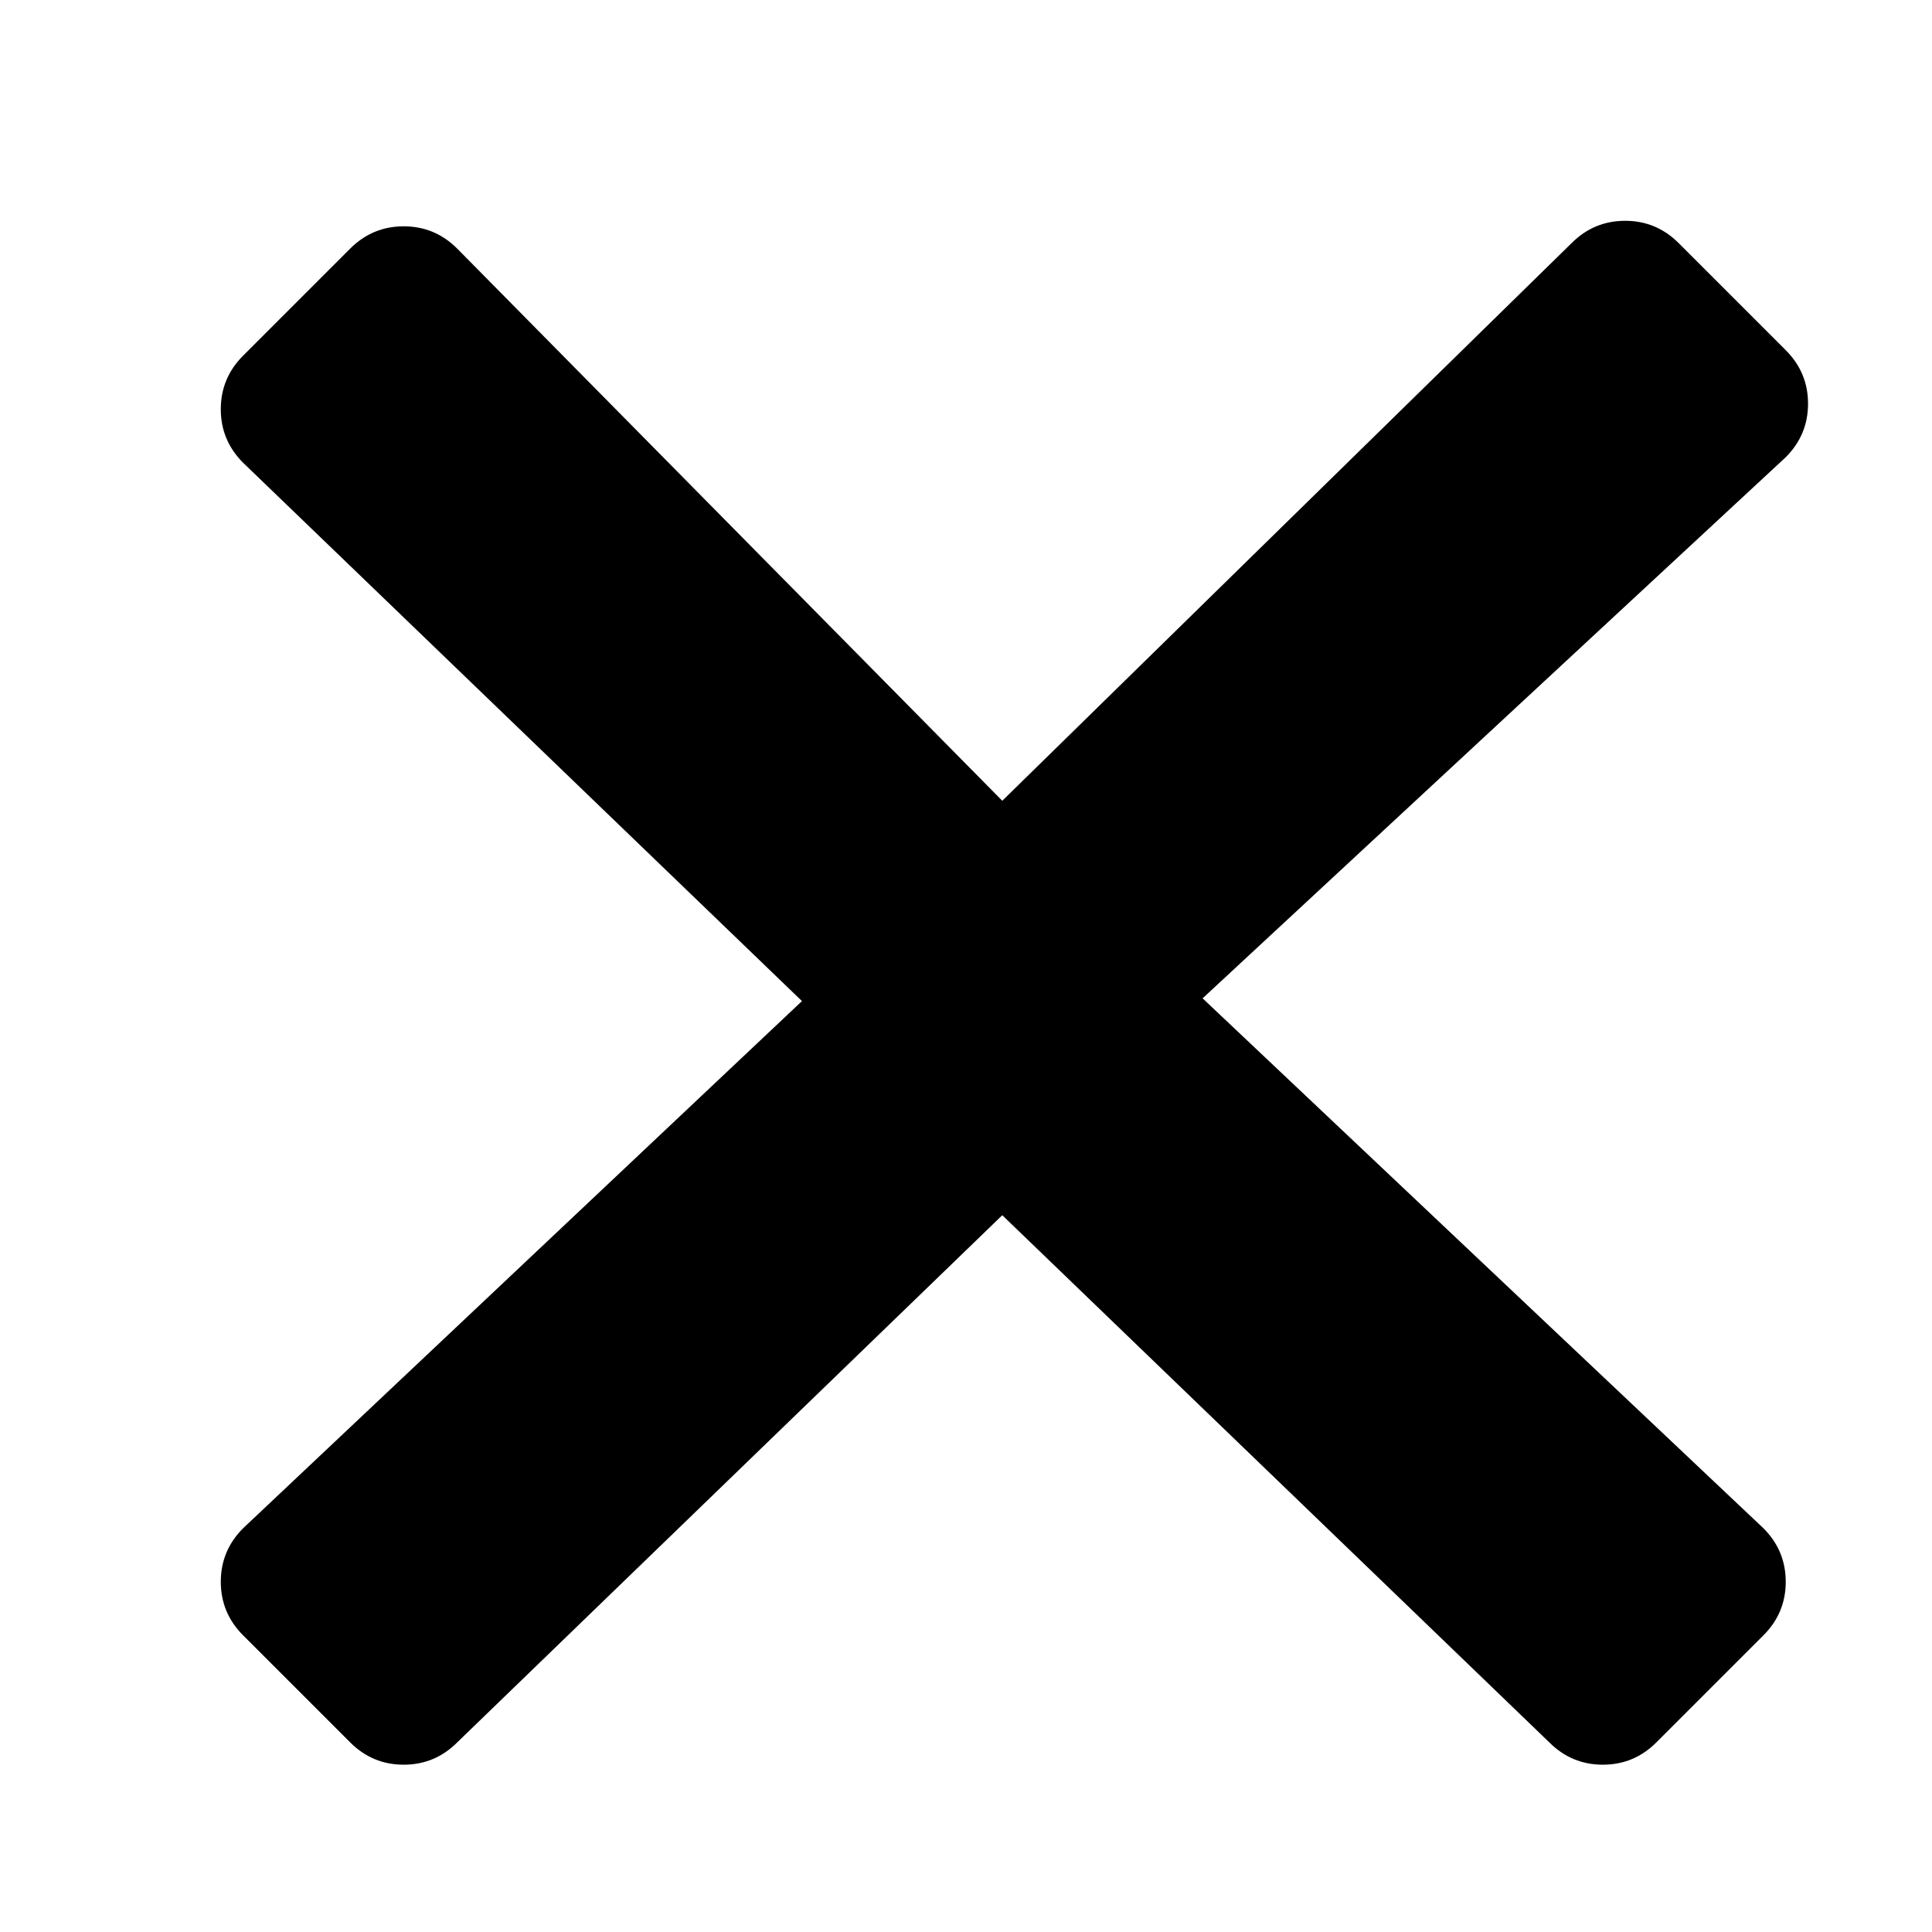
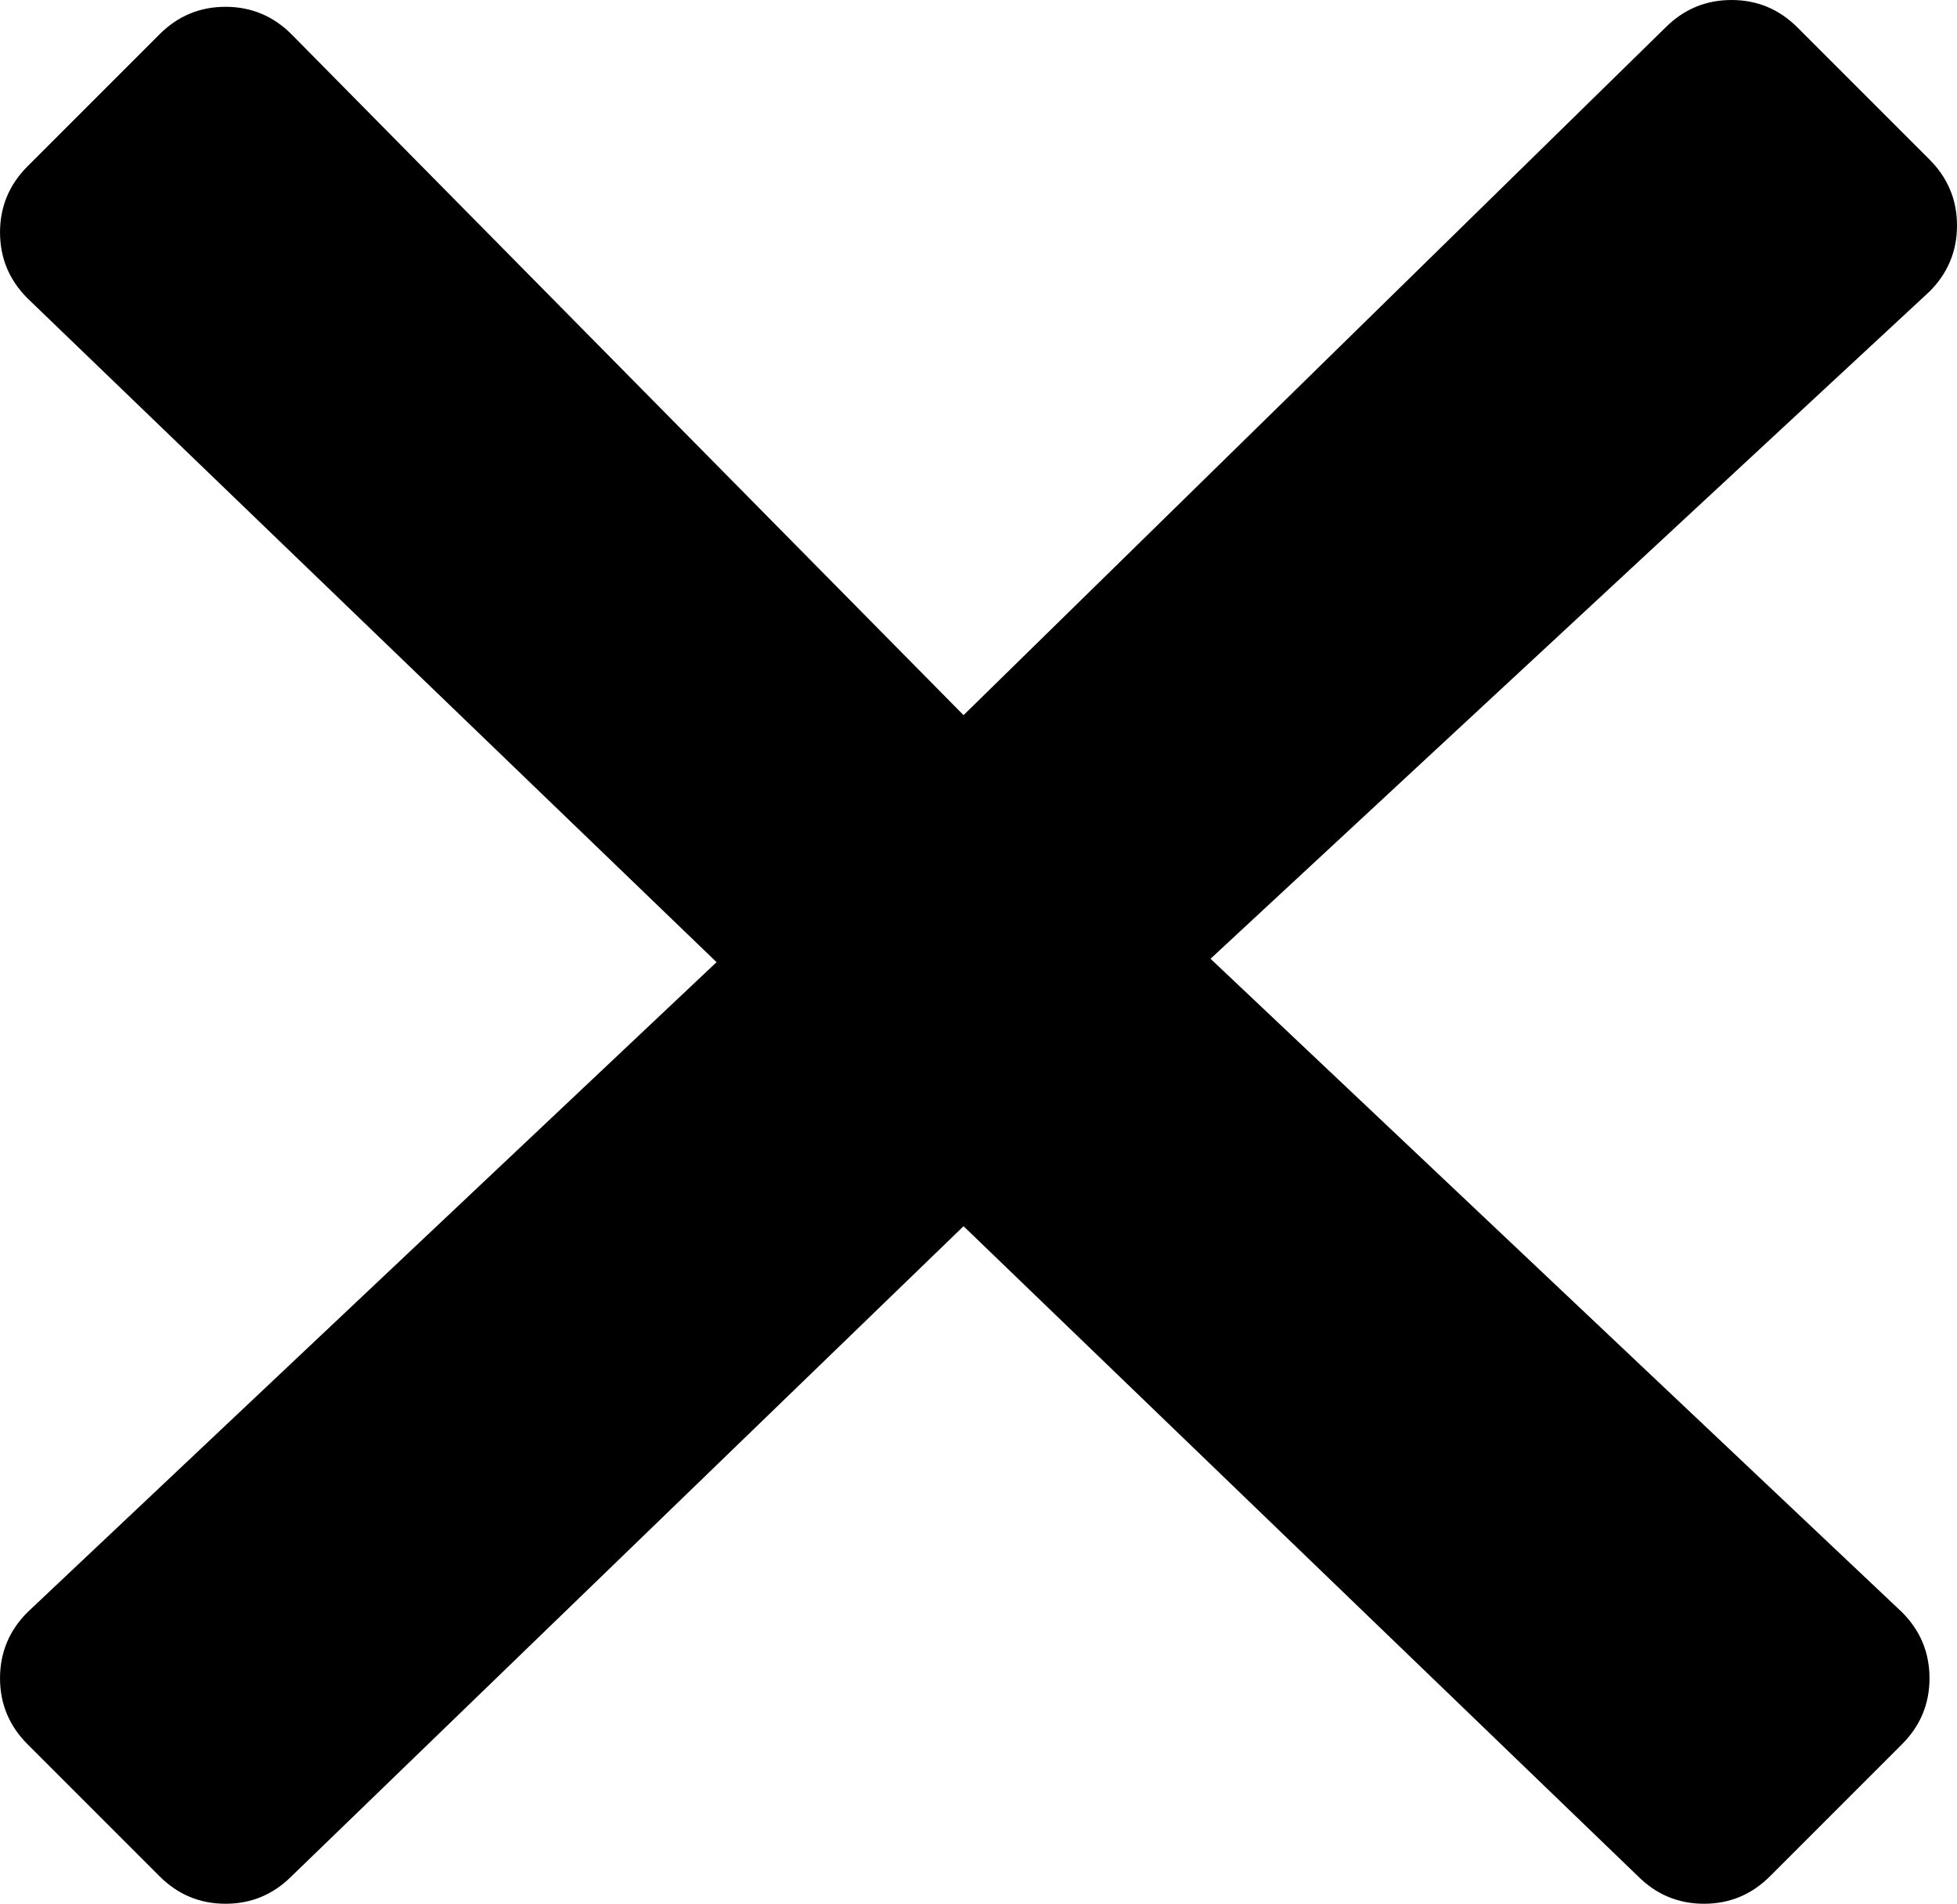
- <svg xmlns="http://www.w3.org/2000/svg" width="800px" height="800px" viewBox="-80 -80 700 700" version="1.1">
-   <path d="M567.006,46.872 C572.393,52.259 575.086,58.725 575.086,66.266 C575.086,73.809 572.393,80.273 567.006,85.66 L355.725,281.714 L558.926,473.718 C564.313,479.107 567.006,485.572 567.006,493.114 C567.006,500.656 564.313,507.122 558.926,512.509 L520.135,551.299 C514.748,556.687 508.283,559.381 500.74,559.381 C493.197,559.381 486.732,556.687 481.345,551.299 L283.144,360.294 L85.66,551.299 C80.273,556.686 73.809,559.381 66.265,559.381 C58.724,559.381 52.259,556.686 46.871,551.299 L8.081,512.51 C2.694,507.121 -0.002,500.656 -0.002,493.114 C-0.002,485.571 2.693,479.106 8.081,473.718 L210.564,282.714 L8.079,87.661 C2.691,82.274 -0.002,75.809 -0.002,68.267 C-0.002,60.725 2.692,54.26 8.079,48.872 L46.869,10.082 C52.257,4.695 58.722,2 66.265,2 C73.806,2 80.271,4.693 85.659,10.081 L283.144,210.134 L489.425,8.08 C494.812,2.693 501.277,-8.34415061e-07 508.82,-8.34415061e-07 C516.363,-8.34415061e-07 522.828,2.694 528.215,8.082 L567.006,46.872 Z" id="Path" />
+ <svg xmlns="http://www.w3.org/2000/svg" width="657.24" height="639.29" version="1.1" viewBox="-80 -80 575.09 559.38">
+   <path id="Path" d="m487.01-33.128c5.387 5.387 8.08 11.853 8.08 19.394 0 7.543-2.693 14.007-8.08 19.394l-211.28 196.05 203.2 192c5.387 5.389 8.08 11.854 8.08 19.396s-2.693 14.008-8.08 19.395l-38.791 38.79c-5.387 5.388-11.852 8.082-19.395 8.082s-14.008-2.694-19.395-8.082l-198.2-191-197.48 191c-5.387 5.387-11.851 8.082-19.395 8.082-7.541 0-14.006-2.695-19.394-8.082l-38.79-38.789c-5.387-5.389-8.083-11.854-8.083-19.396 0-7.543 2.695-14.008 8.083-19.396l202.48-191-202.48-195.05c-5.388-5.387-8.081-11.852-8.081-19.394 0-7.542 2.694-14.007 8.081-19.395l38.79-38.79c5.388-5.387 11.853-8.082 19.396-8.082 7.541 0 14.006 2.693 19.394 8.081l197.48 200.05 206.28-202.05c5.387-5.387 11.852-8.08 19.395-8.08s14.008 2.694 19.395 8.082z" />
</svg>
